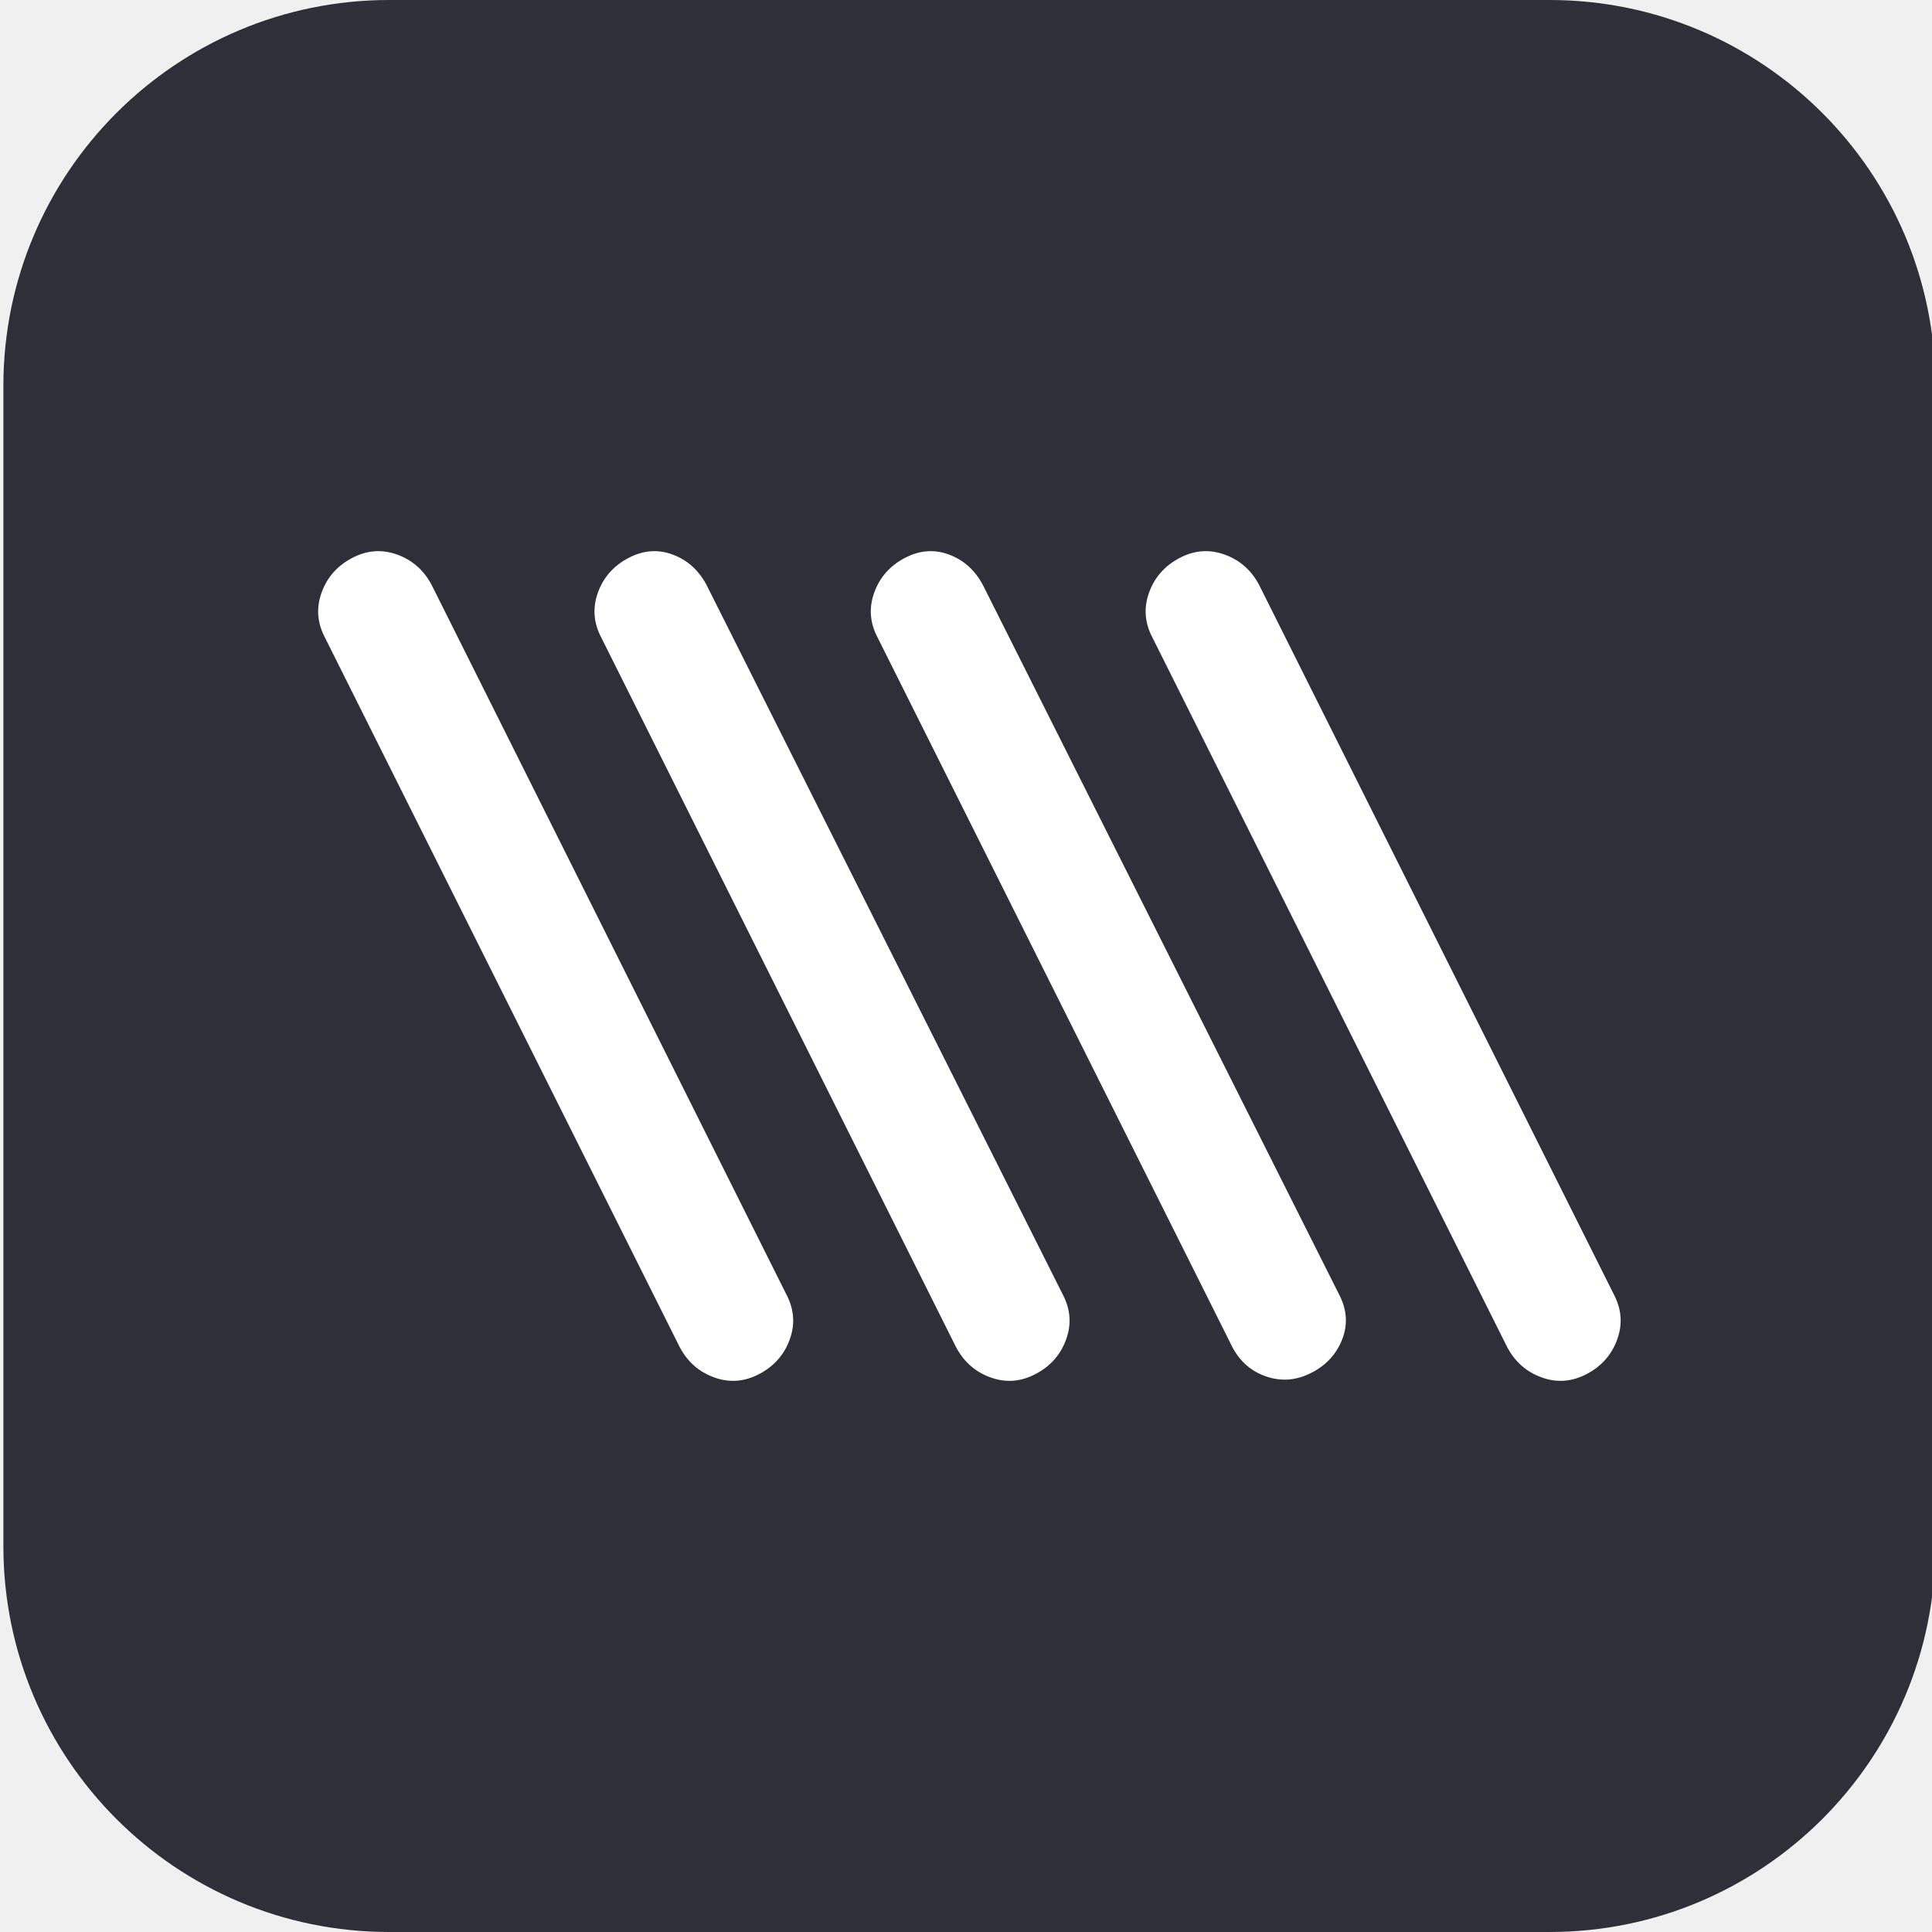
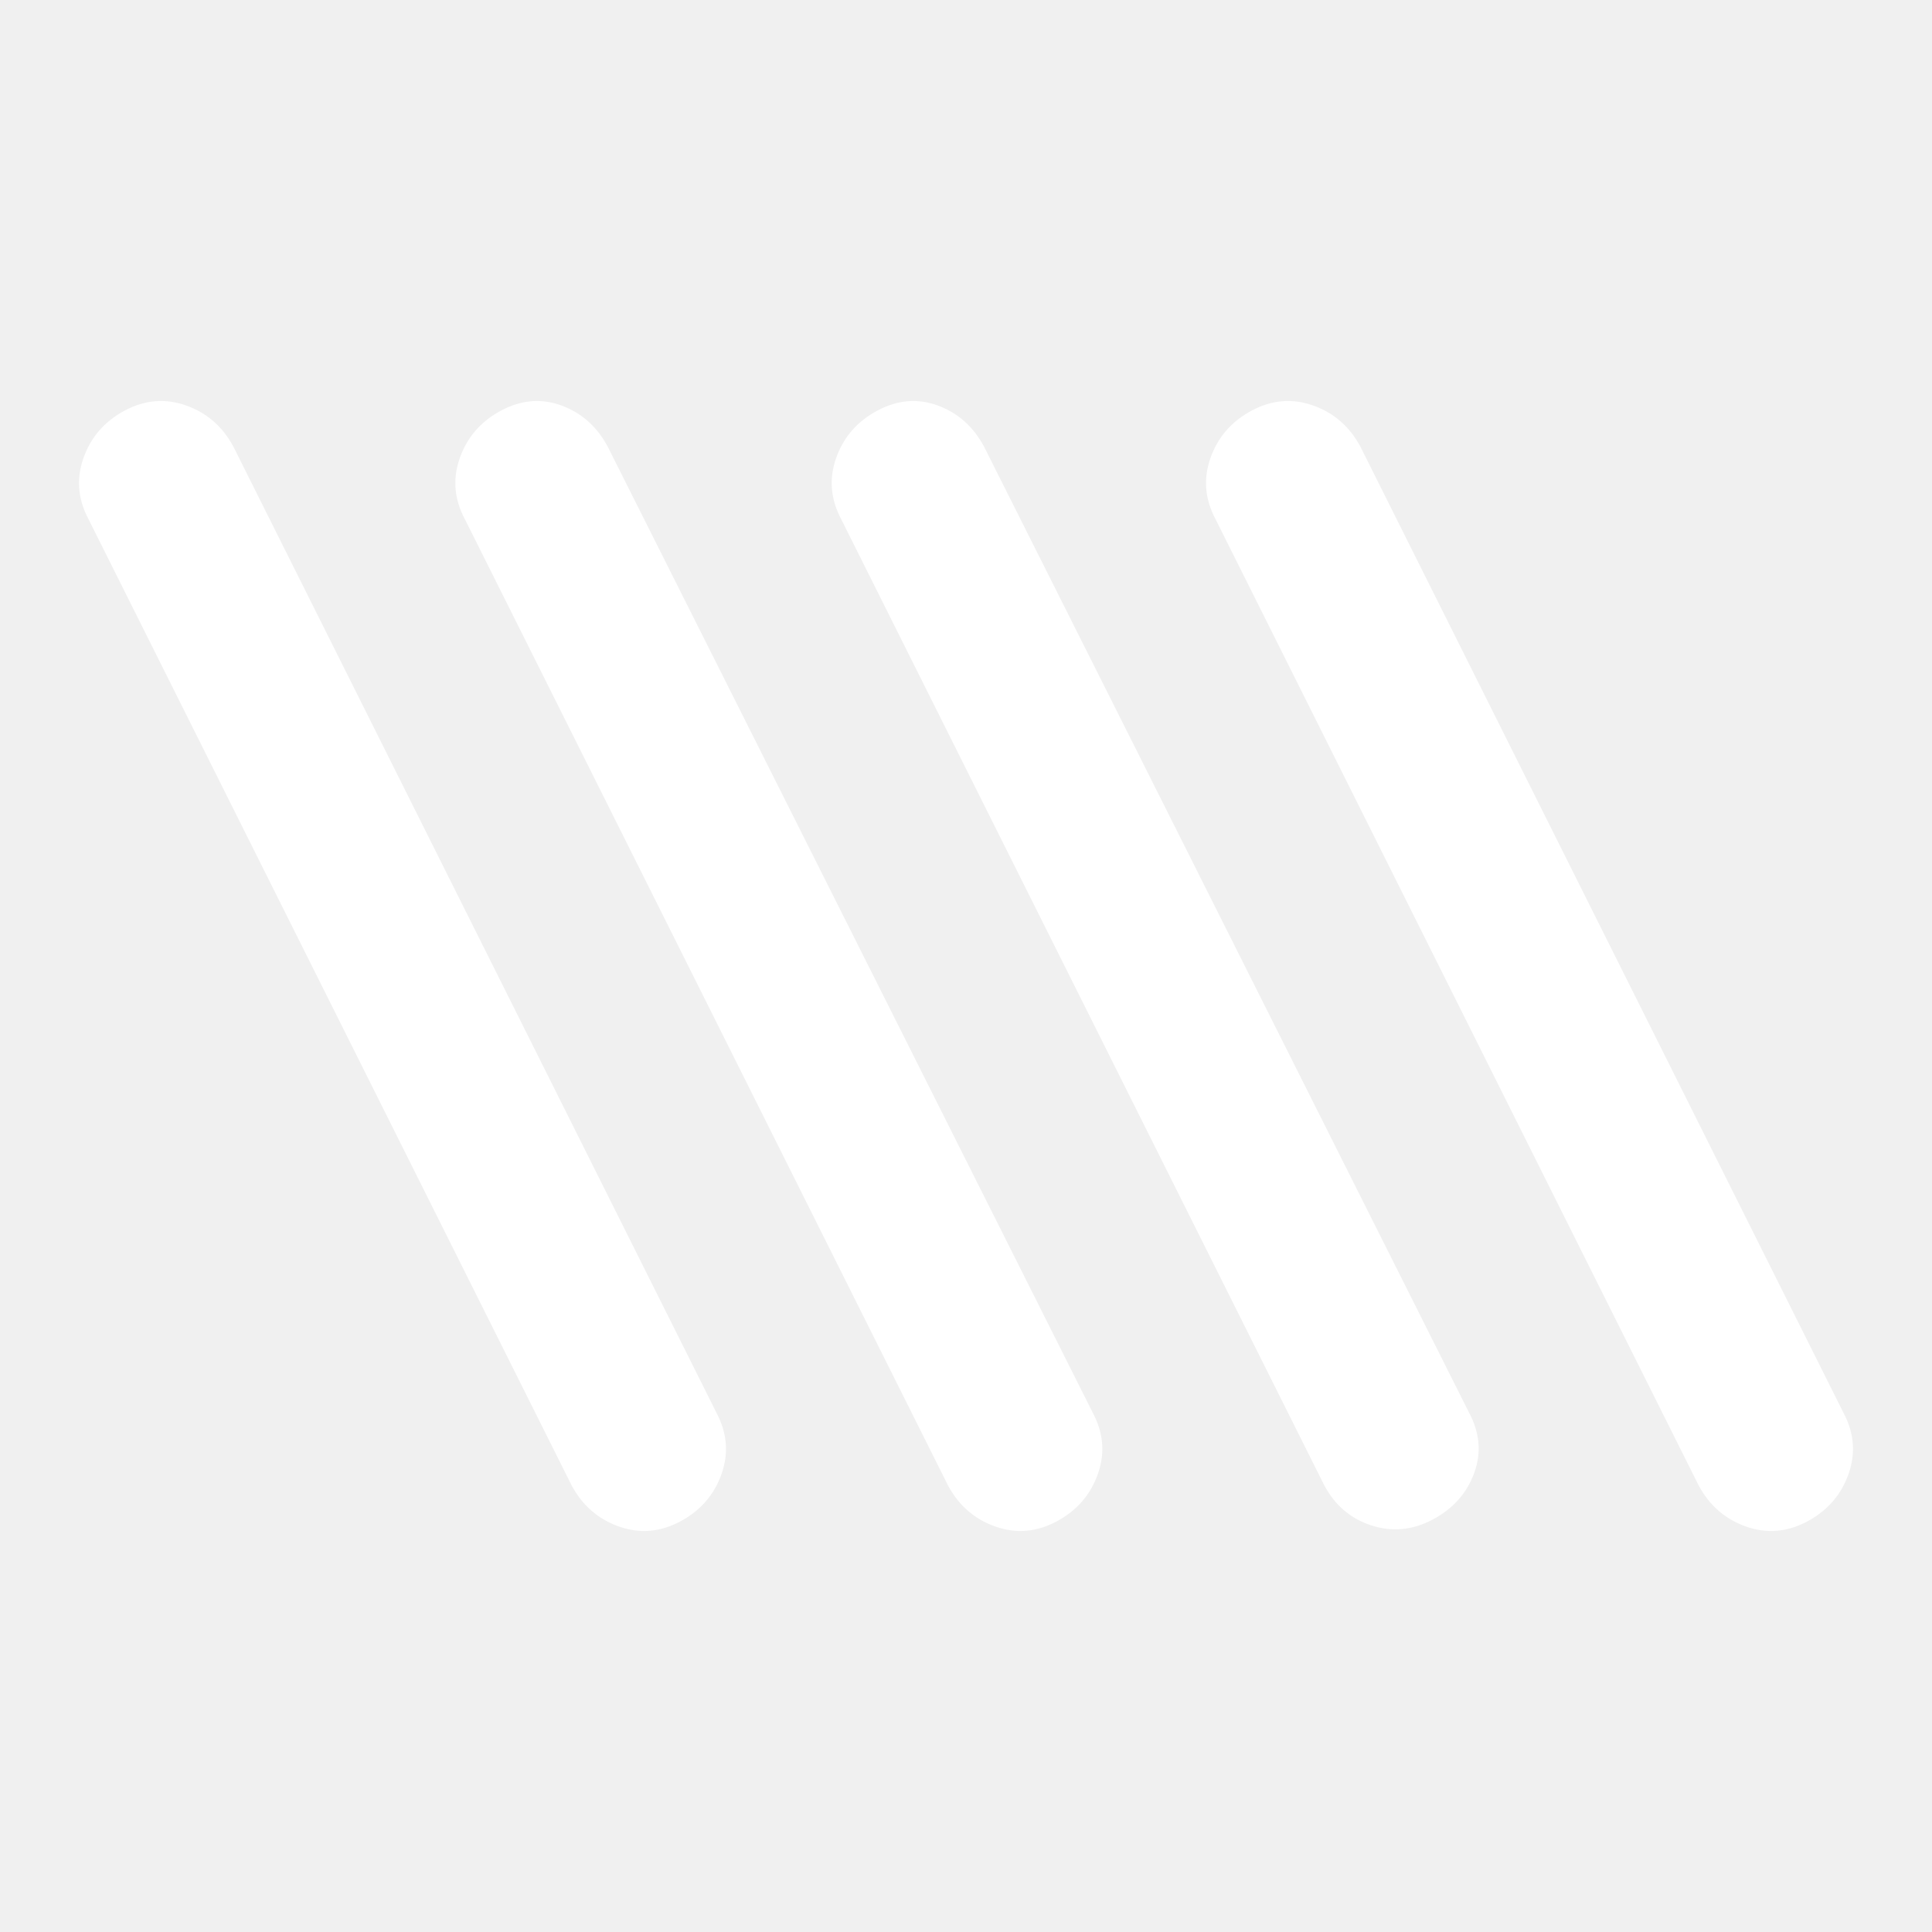
- <svg xmlns="http://www.w3.org/2000/svg" id="Layer_1" data-name="Layer 1" viewBox="0 0 400 400">
-   <defs>
-     <style>
-       .cls-1 {
-         fill: #2f2f3a;
-       }
- 
-       .cls-1, .cls-2 {
-         stroke-width: 0px;
-       }
- 
-       .cls-2 {
-         fill: #fff;
-       }
-     </style>
-   </defs>
-   <rect class="cls-1" x=".7" width="400" height="400" rx="79.89" ry="79.89" />
-   <path class="cls-2" d="M157.26,284.44c-3.06,1.63-6.17,1.89-9.33.76-3.16-1.12-5.56-3.21-7.19-6.27l-73.42-146.85c-1.63-3.06-1.89-6.17-.76-9.33,1.12-3.16,3.21-5.56,6.27-7.19,3.06-1.63,6.17-1.89,9.33-.76,3.16,1.12,5.56,3.21,7.19,6.27l73.42,146.85c1.63,3.06,1.89,6.17.76,9.33-1.12,3.16-3.21,5.56-6.27,7.19ZM214.47,284.44c-3.06,1.63-6.17,1.89-9.33.76-3.16-1.12-5.56-3.21-7.19-6.27l-73.42-146.85c-1.63-3.06-1.89-6.17-.76-9.33,1.12-3.16,3.21-5.56,6.27-7.19,3.06-1.63,6.12-1.89,9.18-.76,3.06,1.12,5.4,3.21,7.04,6.27l73.73,146.85c1.63,3.06,1.89,6.17.76,9.33-1.12,3.16-3.21,5.56-6.27,7.19ZM271.68,284.13c-3.06,1.63-6.17,1.94-9.33.92-3.16-1.02-5.56-3.06-7.19-6.12l-73.42-146.85c-1.63-3.06-1.89-6.17-.76-9.33,1.12-3.16,3.21-5.56,6.27-7.19,3.06-1.63,6.12-1.89,9.18-.76,3.06,1.12,5.4,3.21,7.04,6.27l73.73,146.85c1.63,3.06,1.89,6.12.76,9.18s-3.21,5.4-6.27,7.04ZM328.58,284.44c-3.06,1.63-6.17,1.89-9.33.76-3.16-1.12-5.56-3.21-7.19-6.27l-73.42-146.85c-1.63-3.06-1.89-6.17-.76-9.33,1.12-3.16,3.21-5.56,6.27-7.19,3.06-1.63,6.17-1.89,9.33-.76,3.16,1.12,5.56,3.21,7.19,6.27l73.42,146.85c1.63,3.06,1.89,6.17.76,9.33-1.12,3.16-3.21,5.56-6.27,7.19Z" />
+ <svg xmlns="http://www.w3.org/2000/svg" height="24px" viewBox="0 -960 960 960" width="24px" fill="#FFFFFF">
+   <path d="M338-204q-15 8-30.5 2.5T284-222L44-702q-8-15-2.5-30.5T62-756q15-8 30.5-2.5T116-738l240 480q8 15 2.5 30.5T338-204Zm187 0q-15 8-30.5 2.5T471-222L231-702q-8-15-2.5-30.5T249-756q15-8 30-2.5t23 20.5l241 480q8 15 2.5 30.5T525-204Zm187-1q-15 8-30.5 3T658-222L418-702q-8-15-2.5-30.5T436-756q15-8 30-2.5t23 20.5l241 480q8 15 2.5 30T712-205Zm186 1q-15 8-30.5 2.5T844-222L604-702q-8-15-2.5-30.5T622-756q15-8 30.5-2.5T676-738l240 480q8 15 2.5 30.5T898-204Z" />
</svg>
